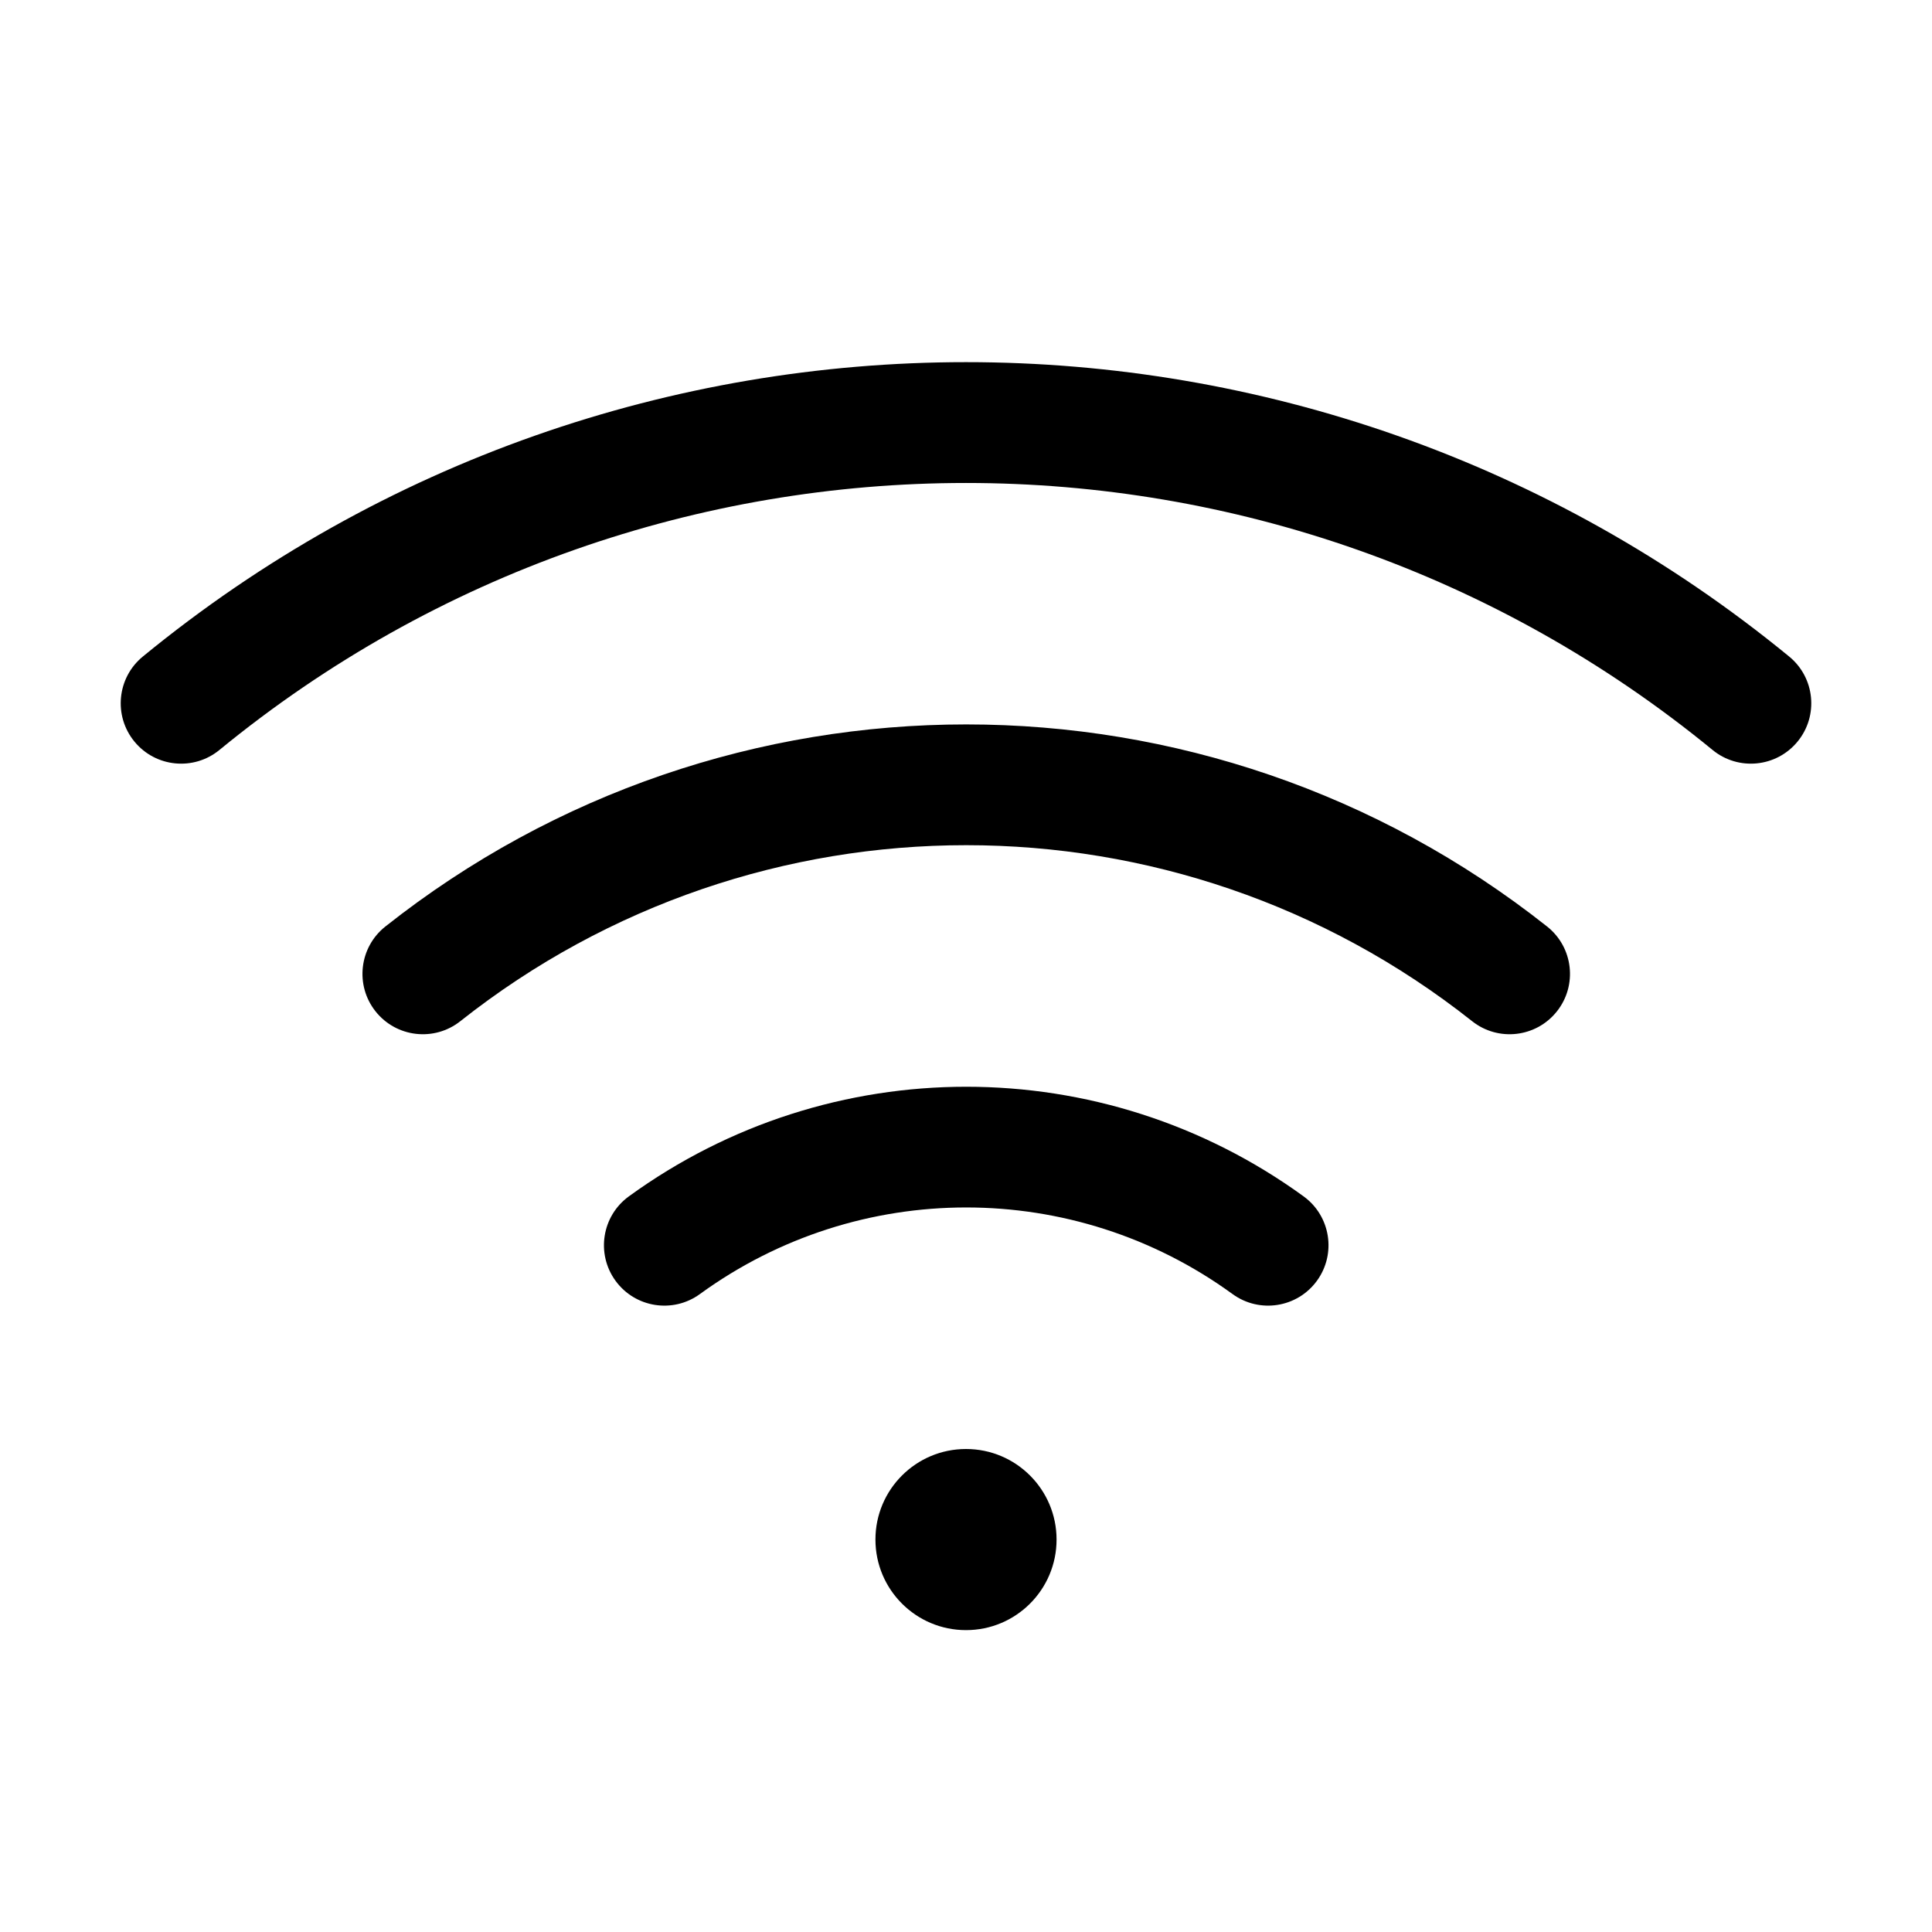
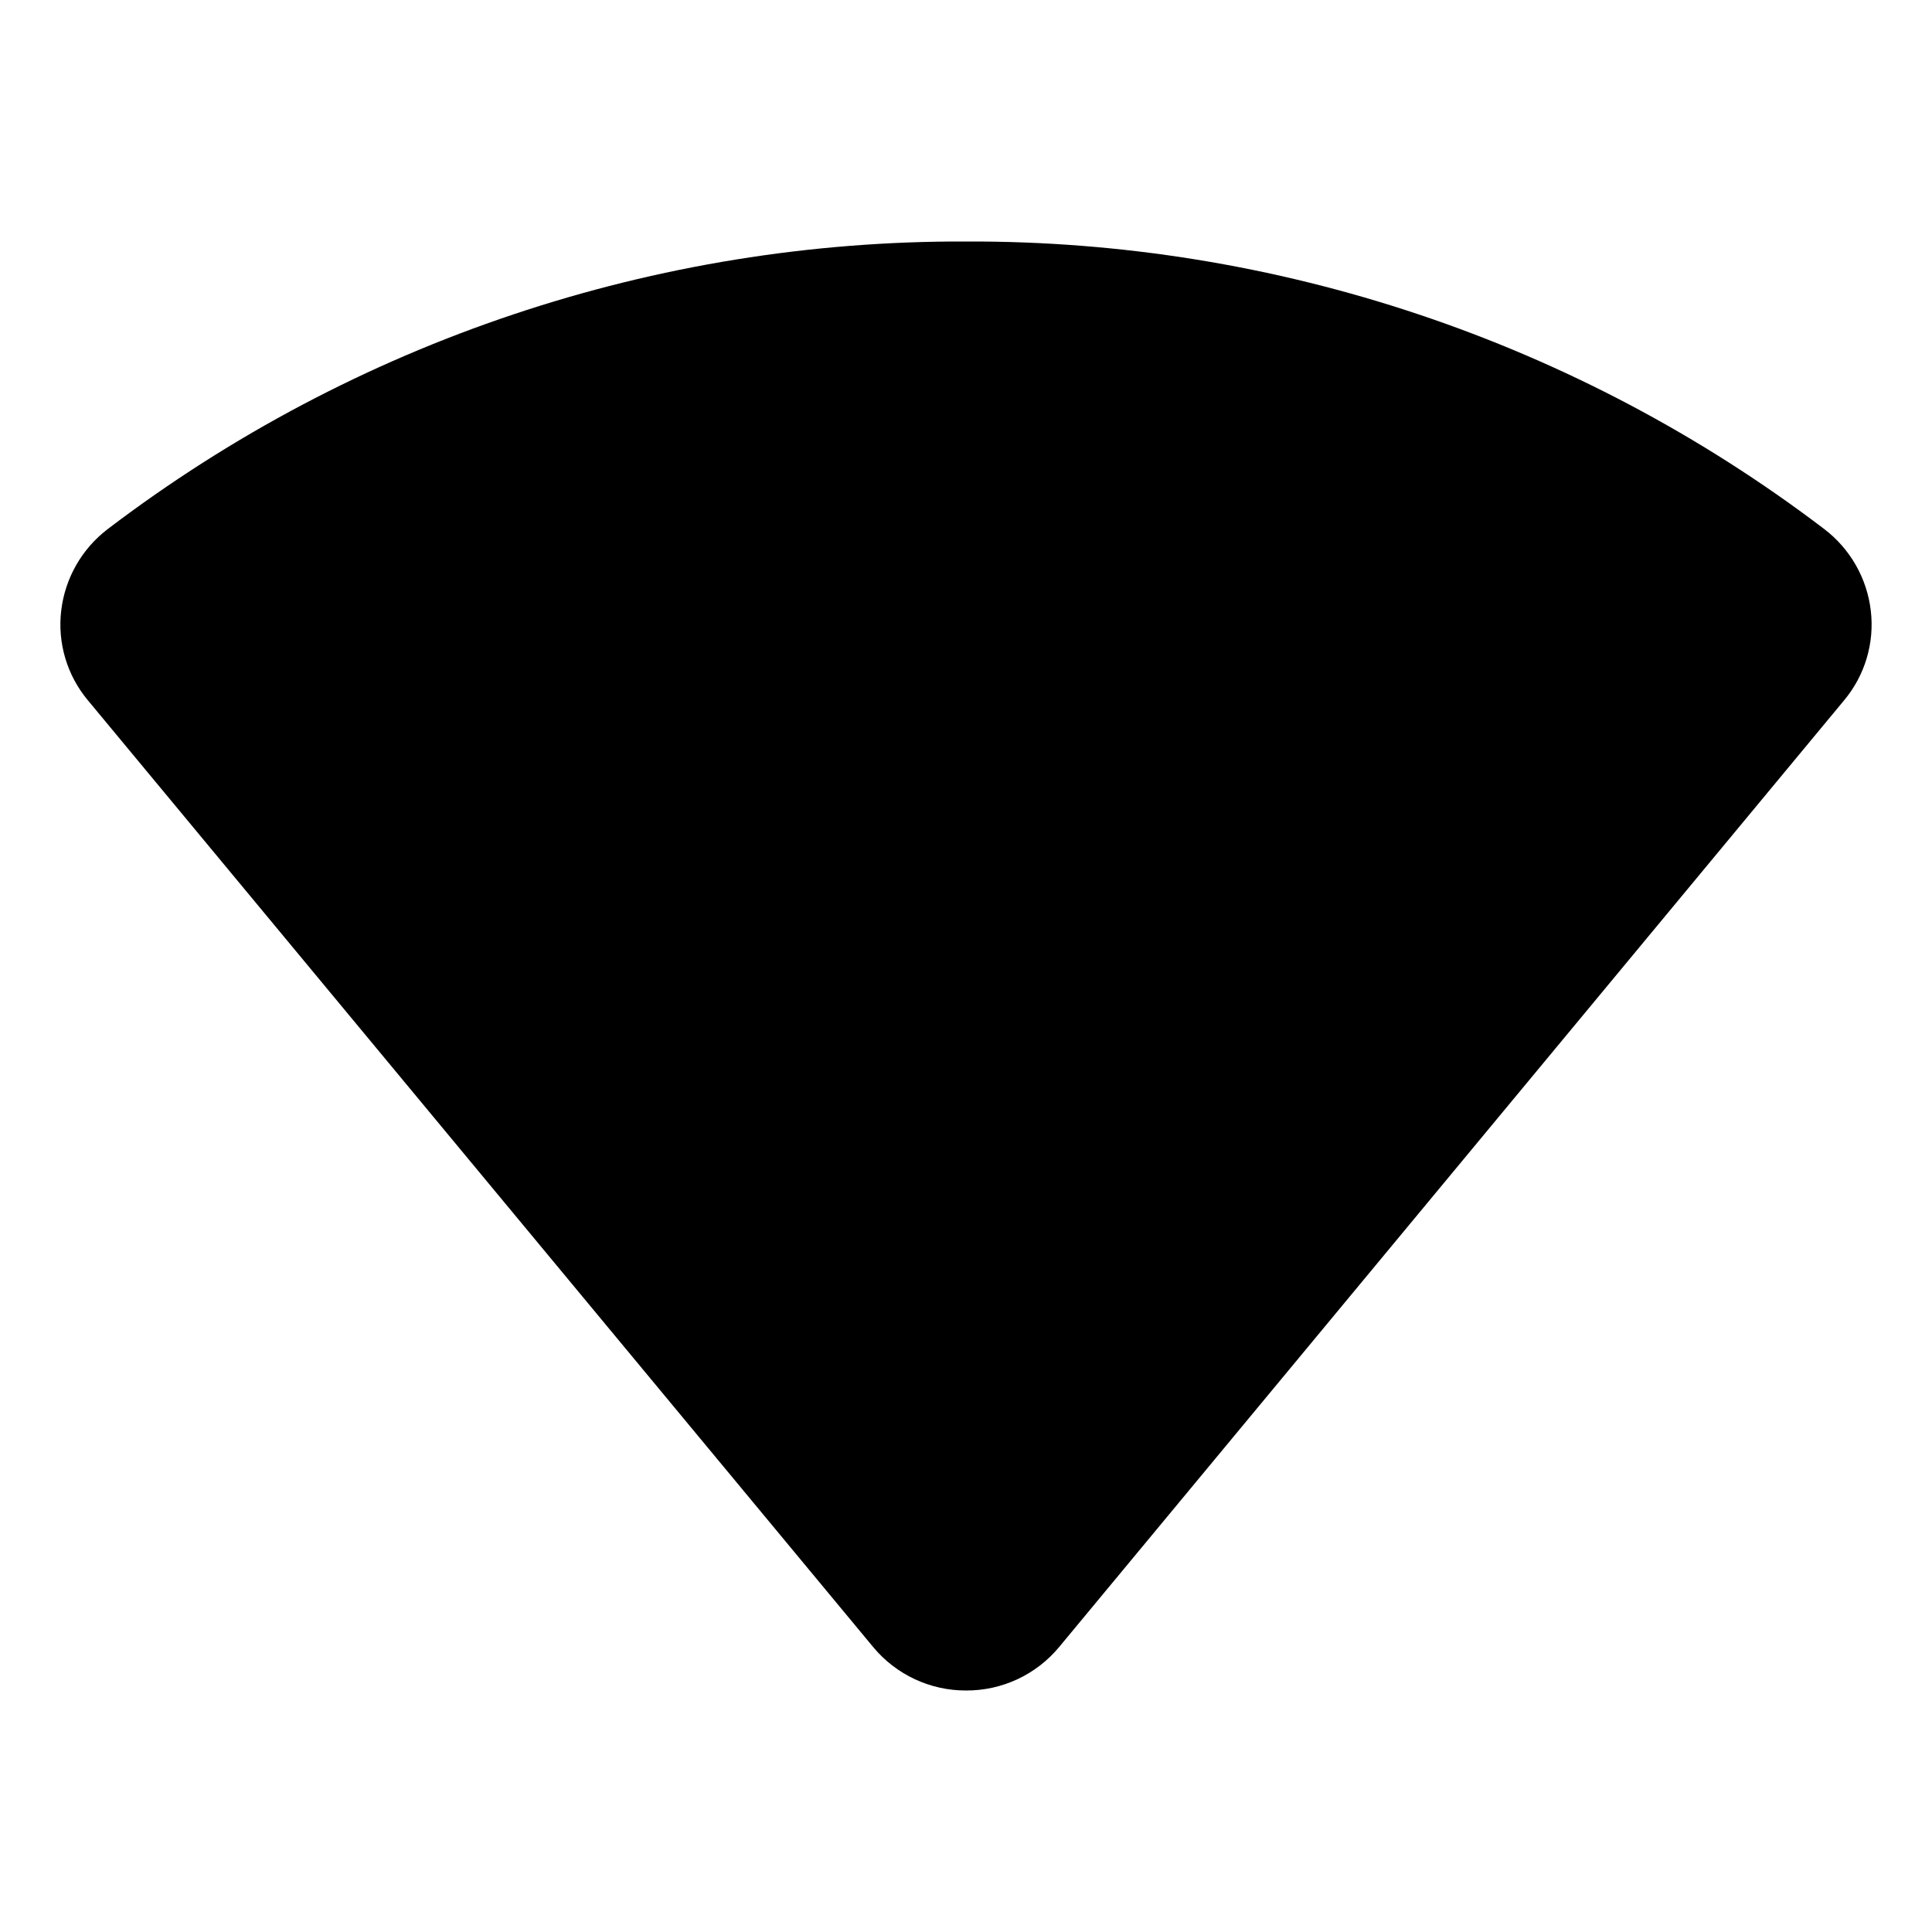
<svg xmlns="http://www.w3.org/2000/svg" viewBox="0 0 256 256" fill="currentColor">
-   <path d="M140,204a12,12,0,1,1-12-12A12,12,0,0,1,140,204ZM237.08,87A172,172,0,0,0,18.92,87,8,8,0,0,0,29.08,99.37a156,156,0,0,1,197.84,0A8,8,0,0,0,237.08,87ZM205,122.77a124,124,0,0,0-153.94,0A8,8,0,0,0,61,135.31a108,108,0,0,1,134.06,0,8,8,0,0,0,11.24-1.3A8,8,0,0,0,205,122.77Zm-32.26,35.76a76.05,76.05,0,0,0-89.42,0,8,8,0,0,0,9.42,12.94,60,60,0,0,1,70.58,0,8,8,0,1,0,9.42-12.94Z" />
+   <path d="M244.35,92.8l-104,125.43A15.93,15.93,0,0,1,128,224h0a15.93,15.93,0,0,1-12.31-5.77L11.65,92.8A15.65,15.65,0,0,1,8.11,80.91,15.93,15.93,0,0,1,14.28,70.1,186.67,186.67,0,0,1,128,32,186.67,186.67,0,0,1,241.72,70.1a15.93,15.93,0,0,1,6.17,10.81A15.65,15.65,0,0,1,244.35,92.8Z" />
</svg>
